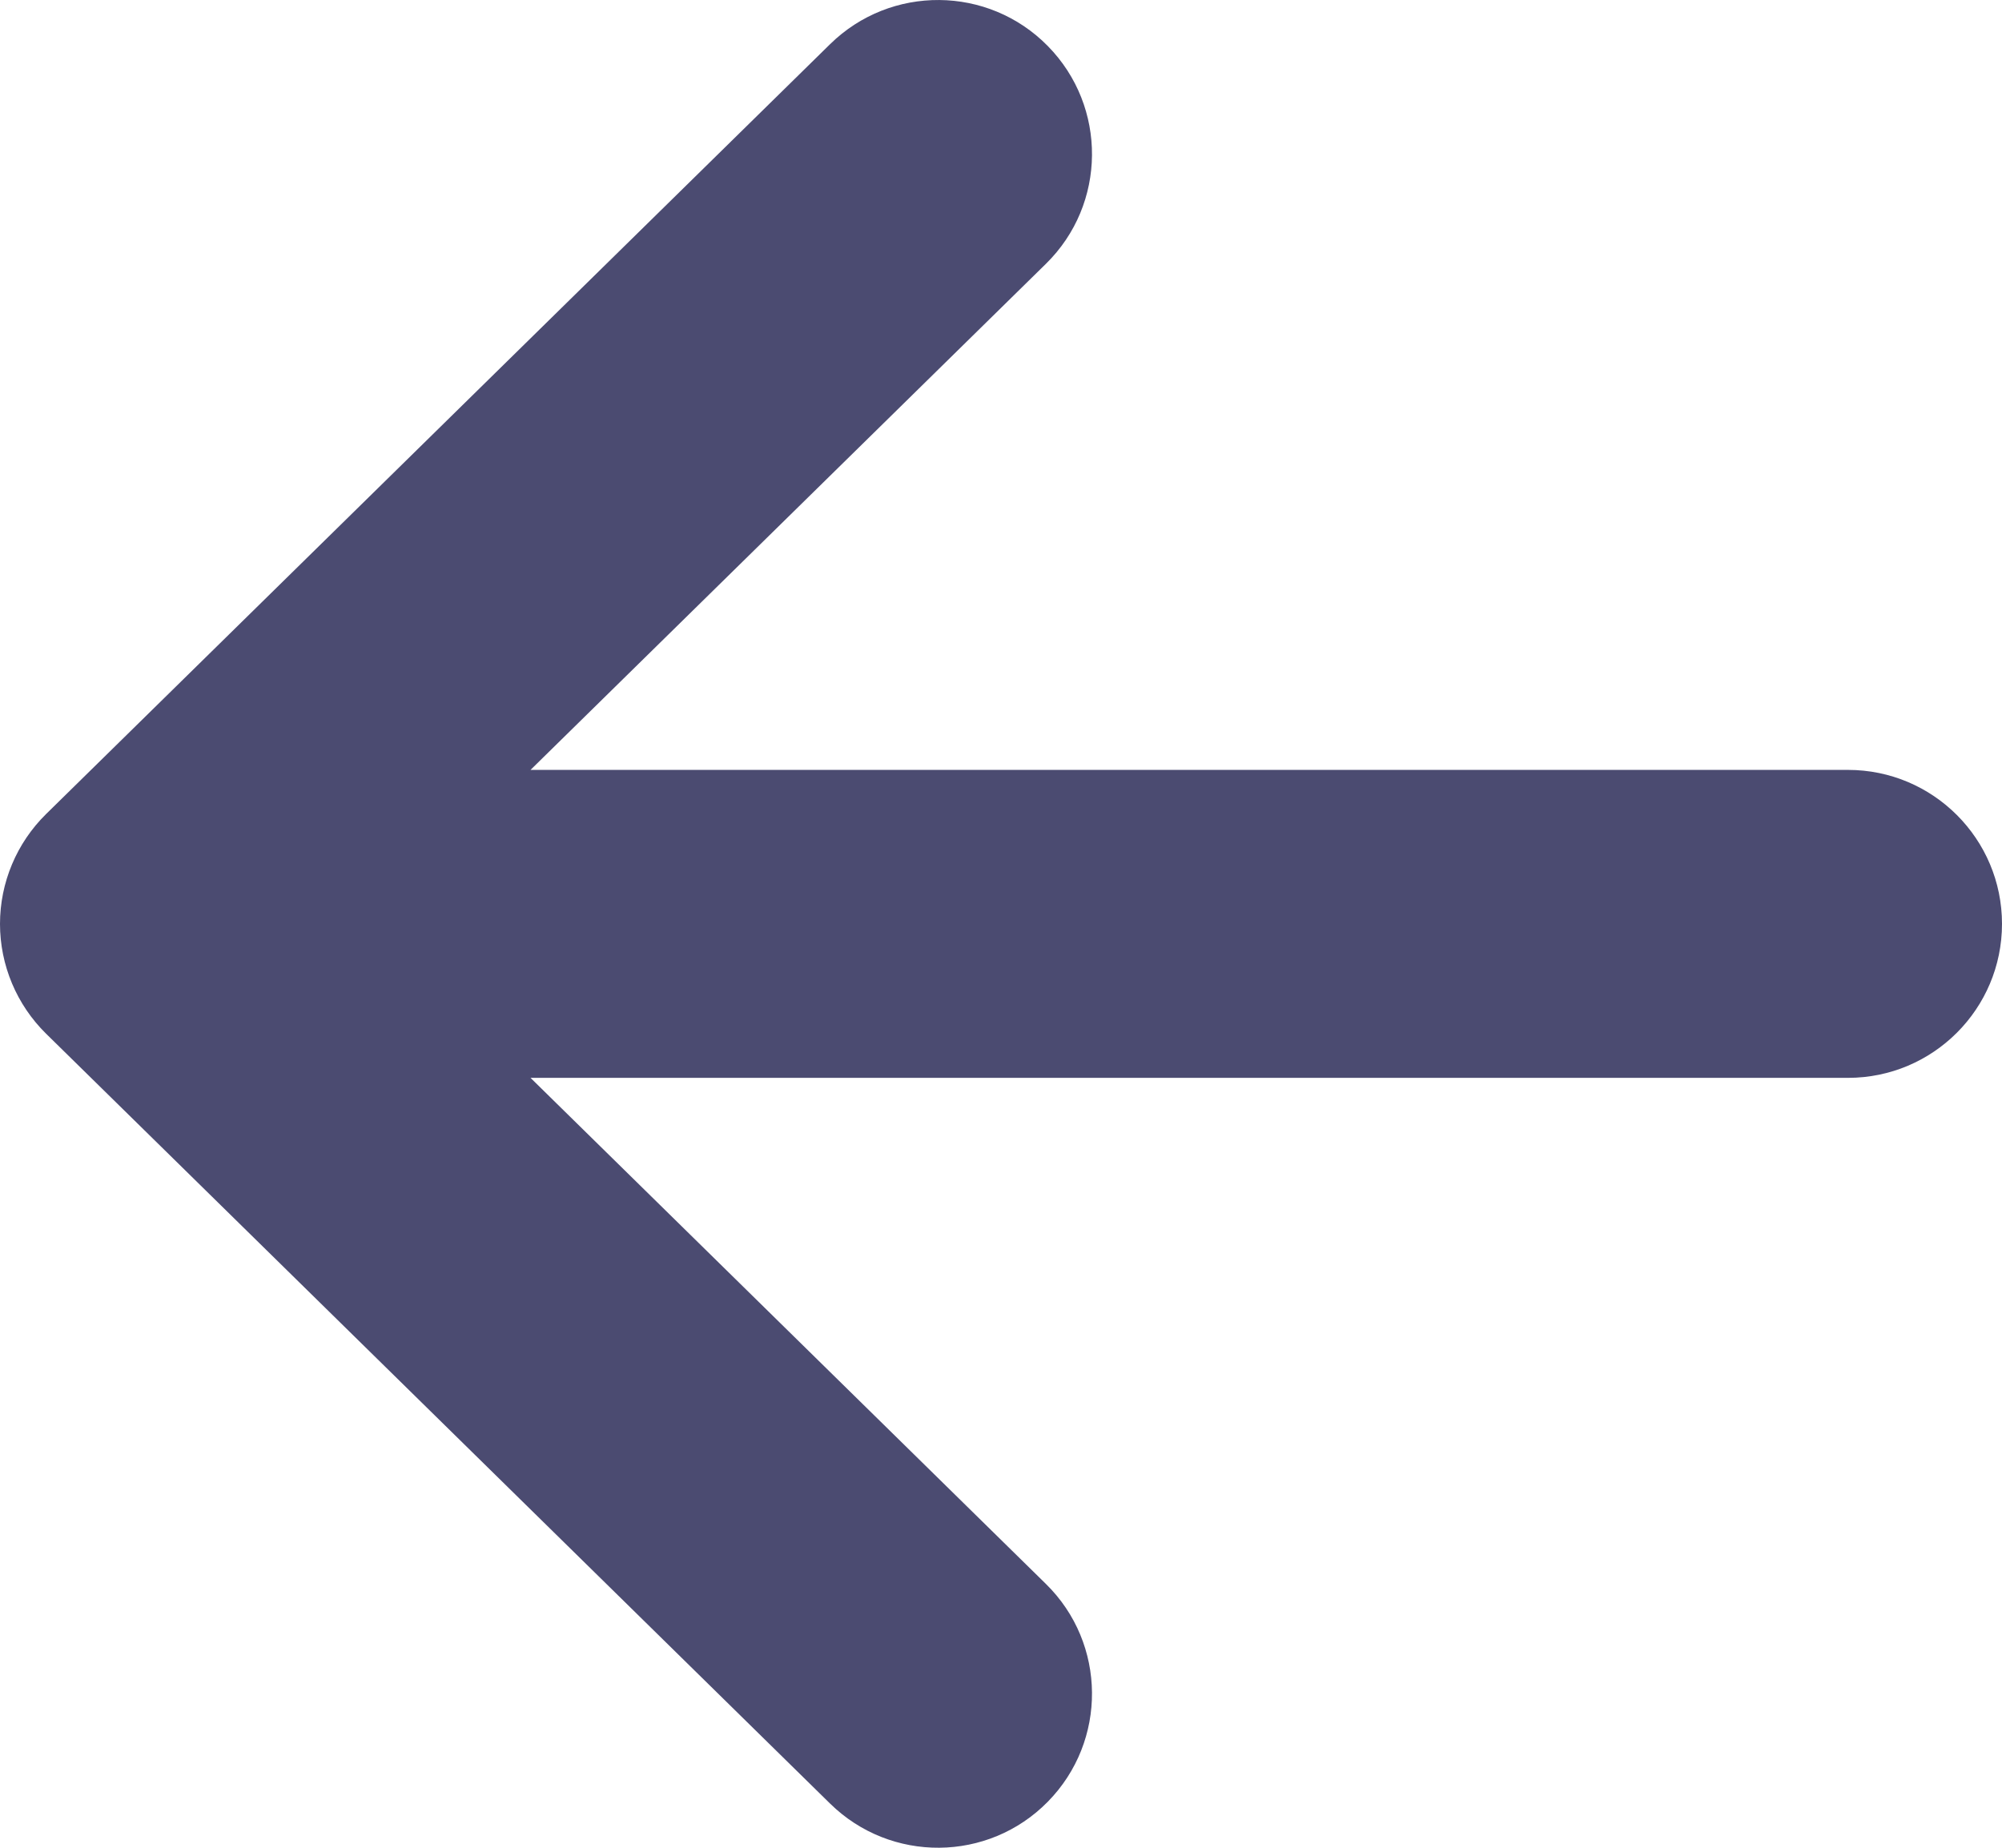
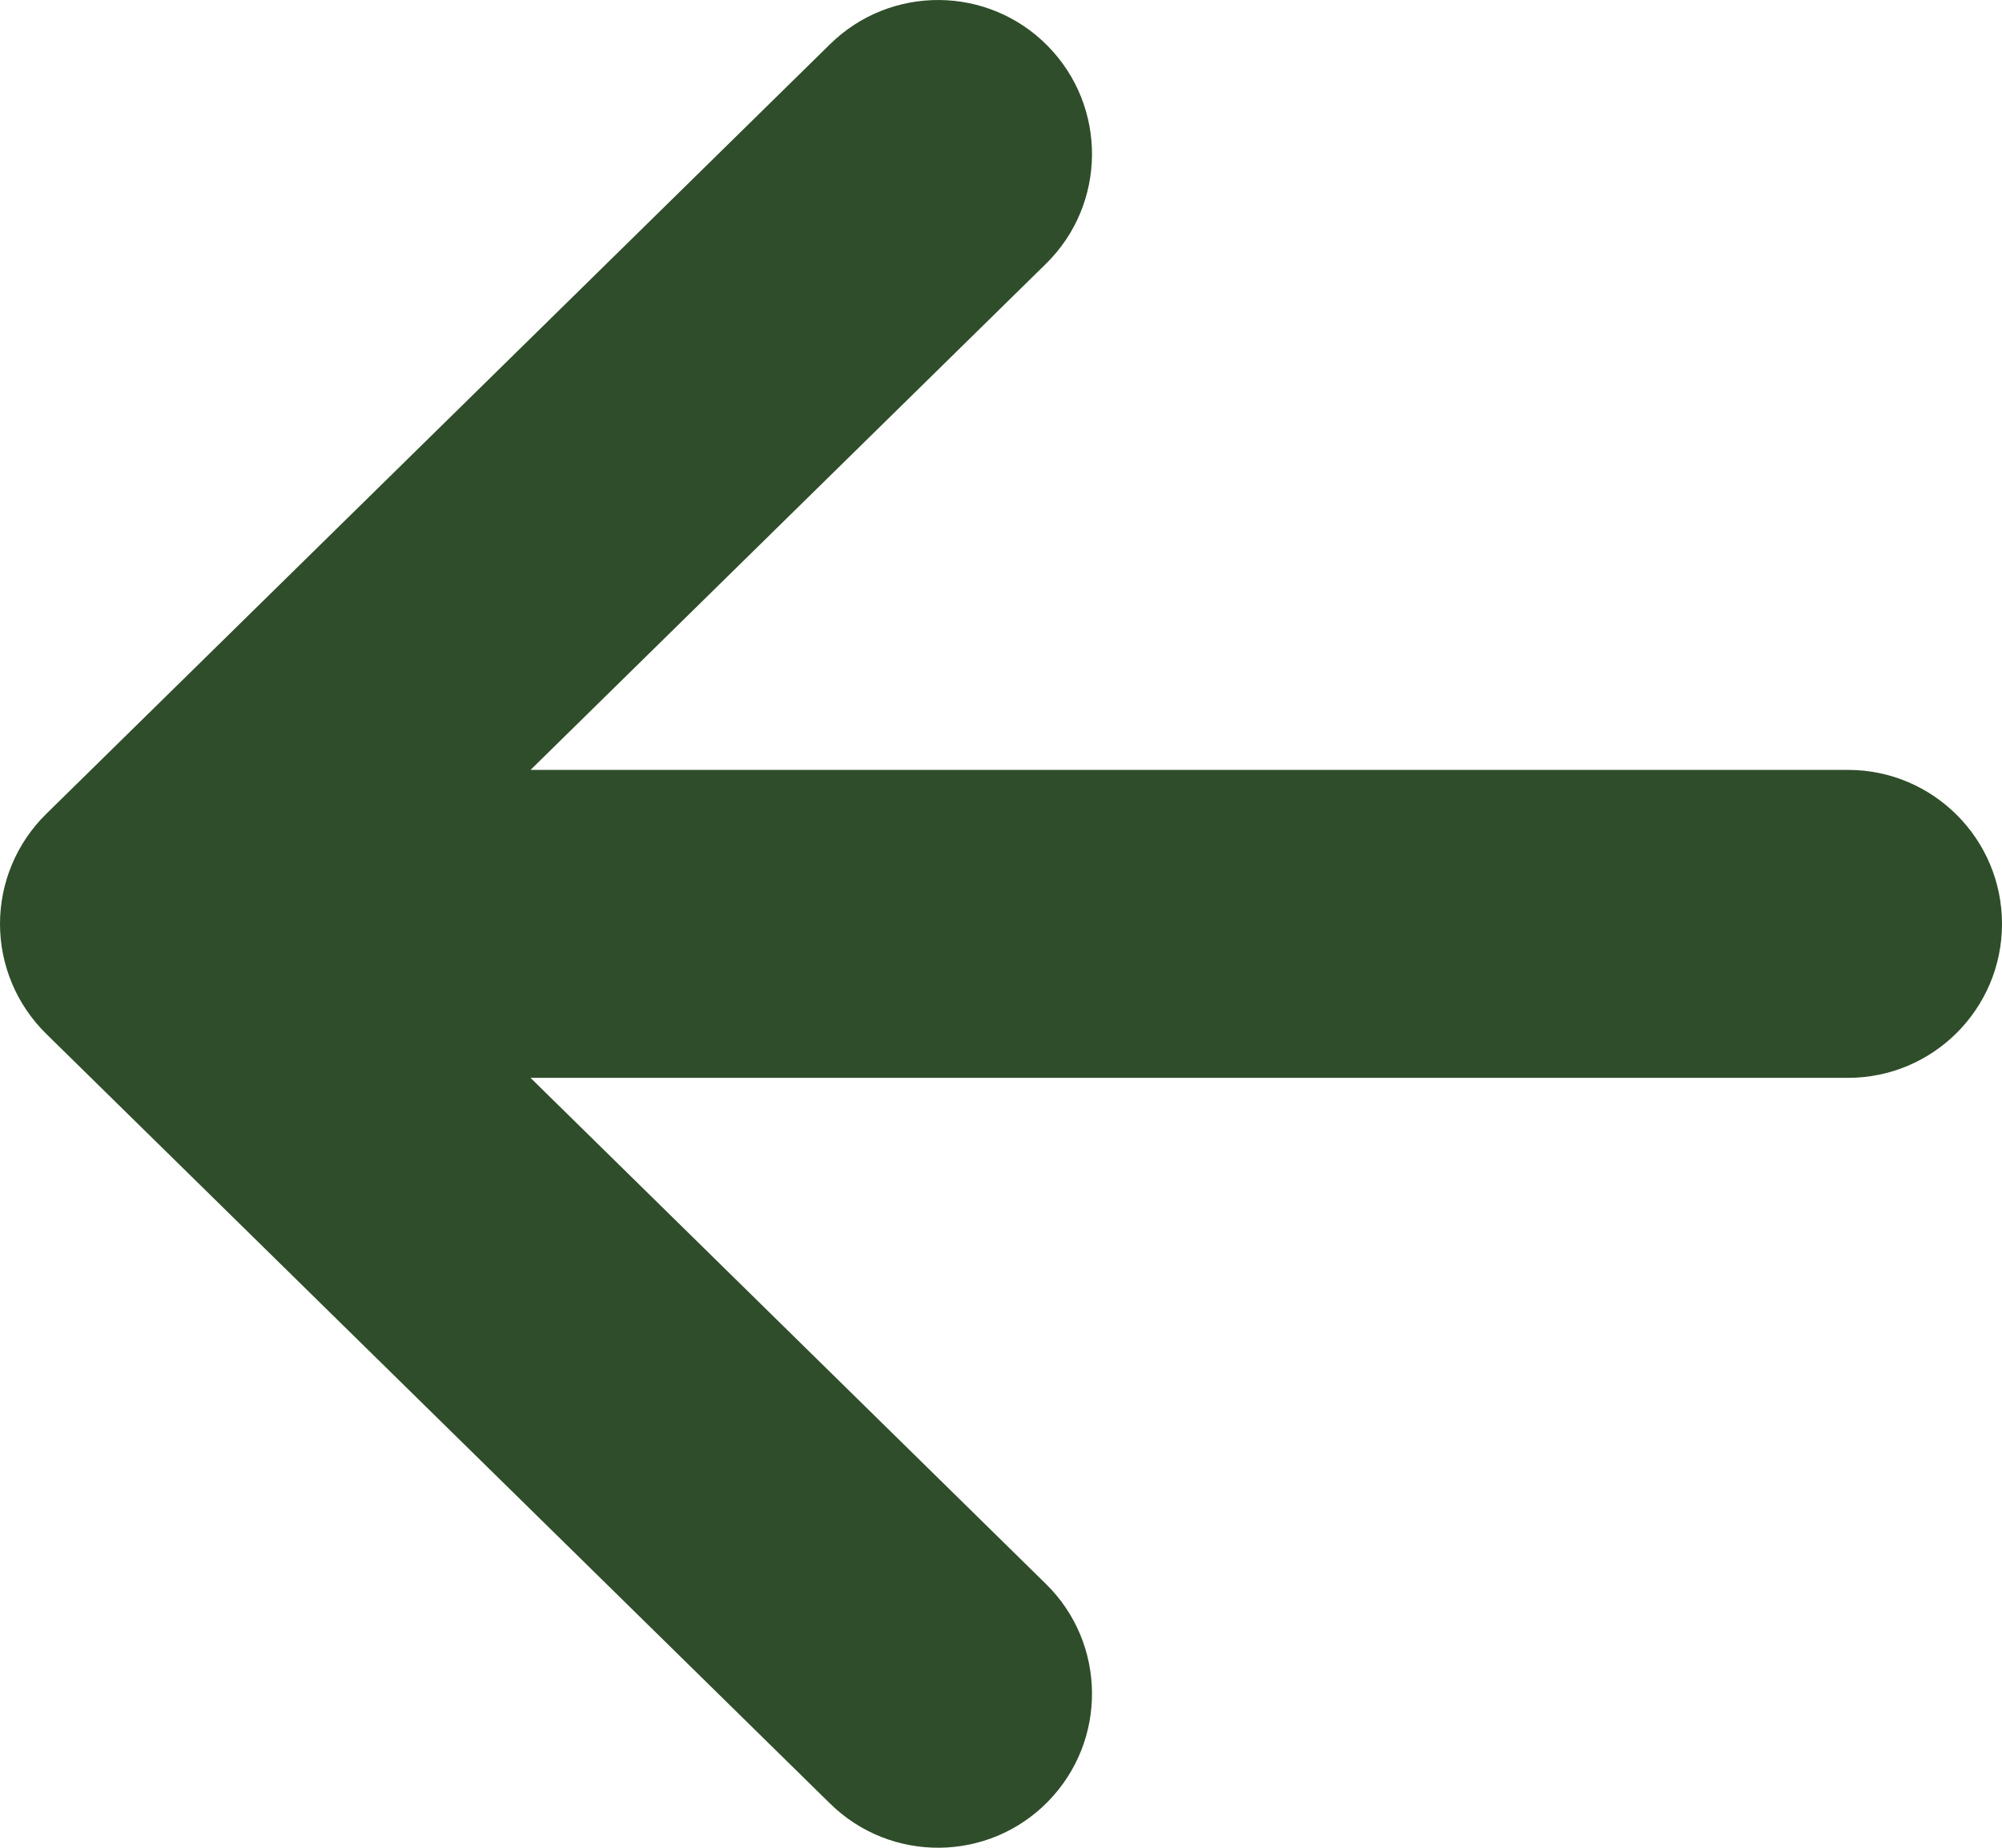
<svg xmlns="http://www.w3.org/2000/svg" width="13" height="12" viewBox="0 0 13 12">
-   <path d="M6.804 0.299C6.417 -0.095 5.784 -0.1 5.39 0.287L0.299 5.287C0.108 5.475 2.34555e-08 5.732 0 6C-2.34555e-08 6.268 0.108 6.525 0.299 6.713L5.39 11.713C5.784 12.1 6.417 12.095 6.804 11.701C7.191 11.307 7.186 10.674 6.792 10.287L3.445 7L12 7C12.552 7 13 6.552 13 6C13 5.448 12.552 5 12 5L3.445 5L6.792 1.713C7.186 1.326 7.191 0.693 6.804 0.299Z" fill="#4b4b71" />
+   <path d="M6.804 0.299C6.417 -0.095 5.784 -0.1 5.39 0.287L0.299 5.287C0.108 5.475 2.34555e-08 5.732 0 6C-2.34555e-08 6.268 0.108 6.525 0.299 6.713L5.39 11.713C5.784 12.1 6.417 12.095 6.804 11.701C7.191 11.307 7.186 10.674 6.792 10.287L3.445 7L12 7C12.552 7 13 6.552 13 6C13 5.448 12.552 5 12 5L3.445 5L6.792 1.713C7.186 1.326 7.191 0.693 6.804 0.299Z" fill="#2f4d2a" />
</svg>
